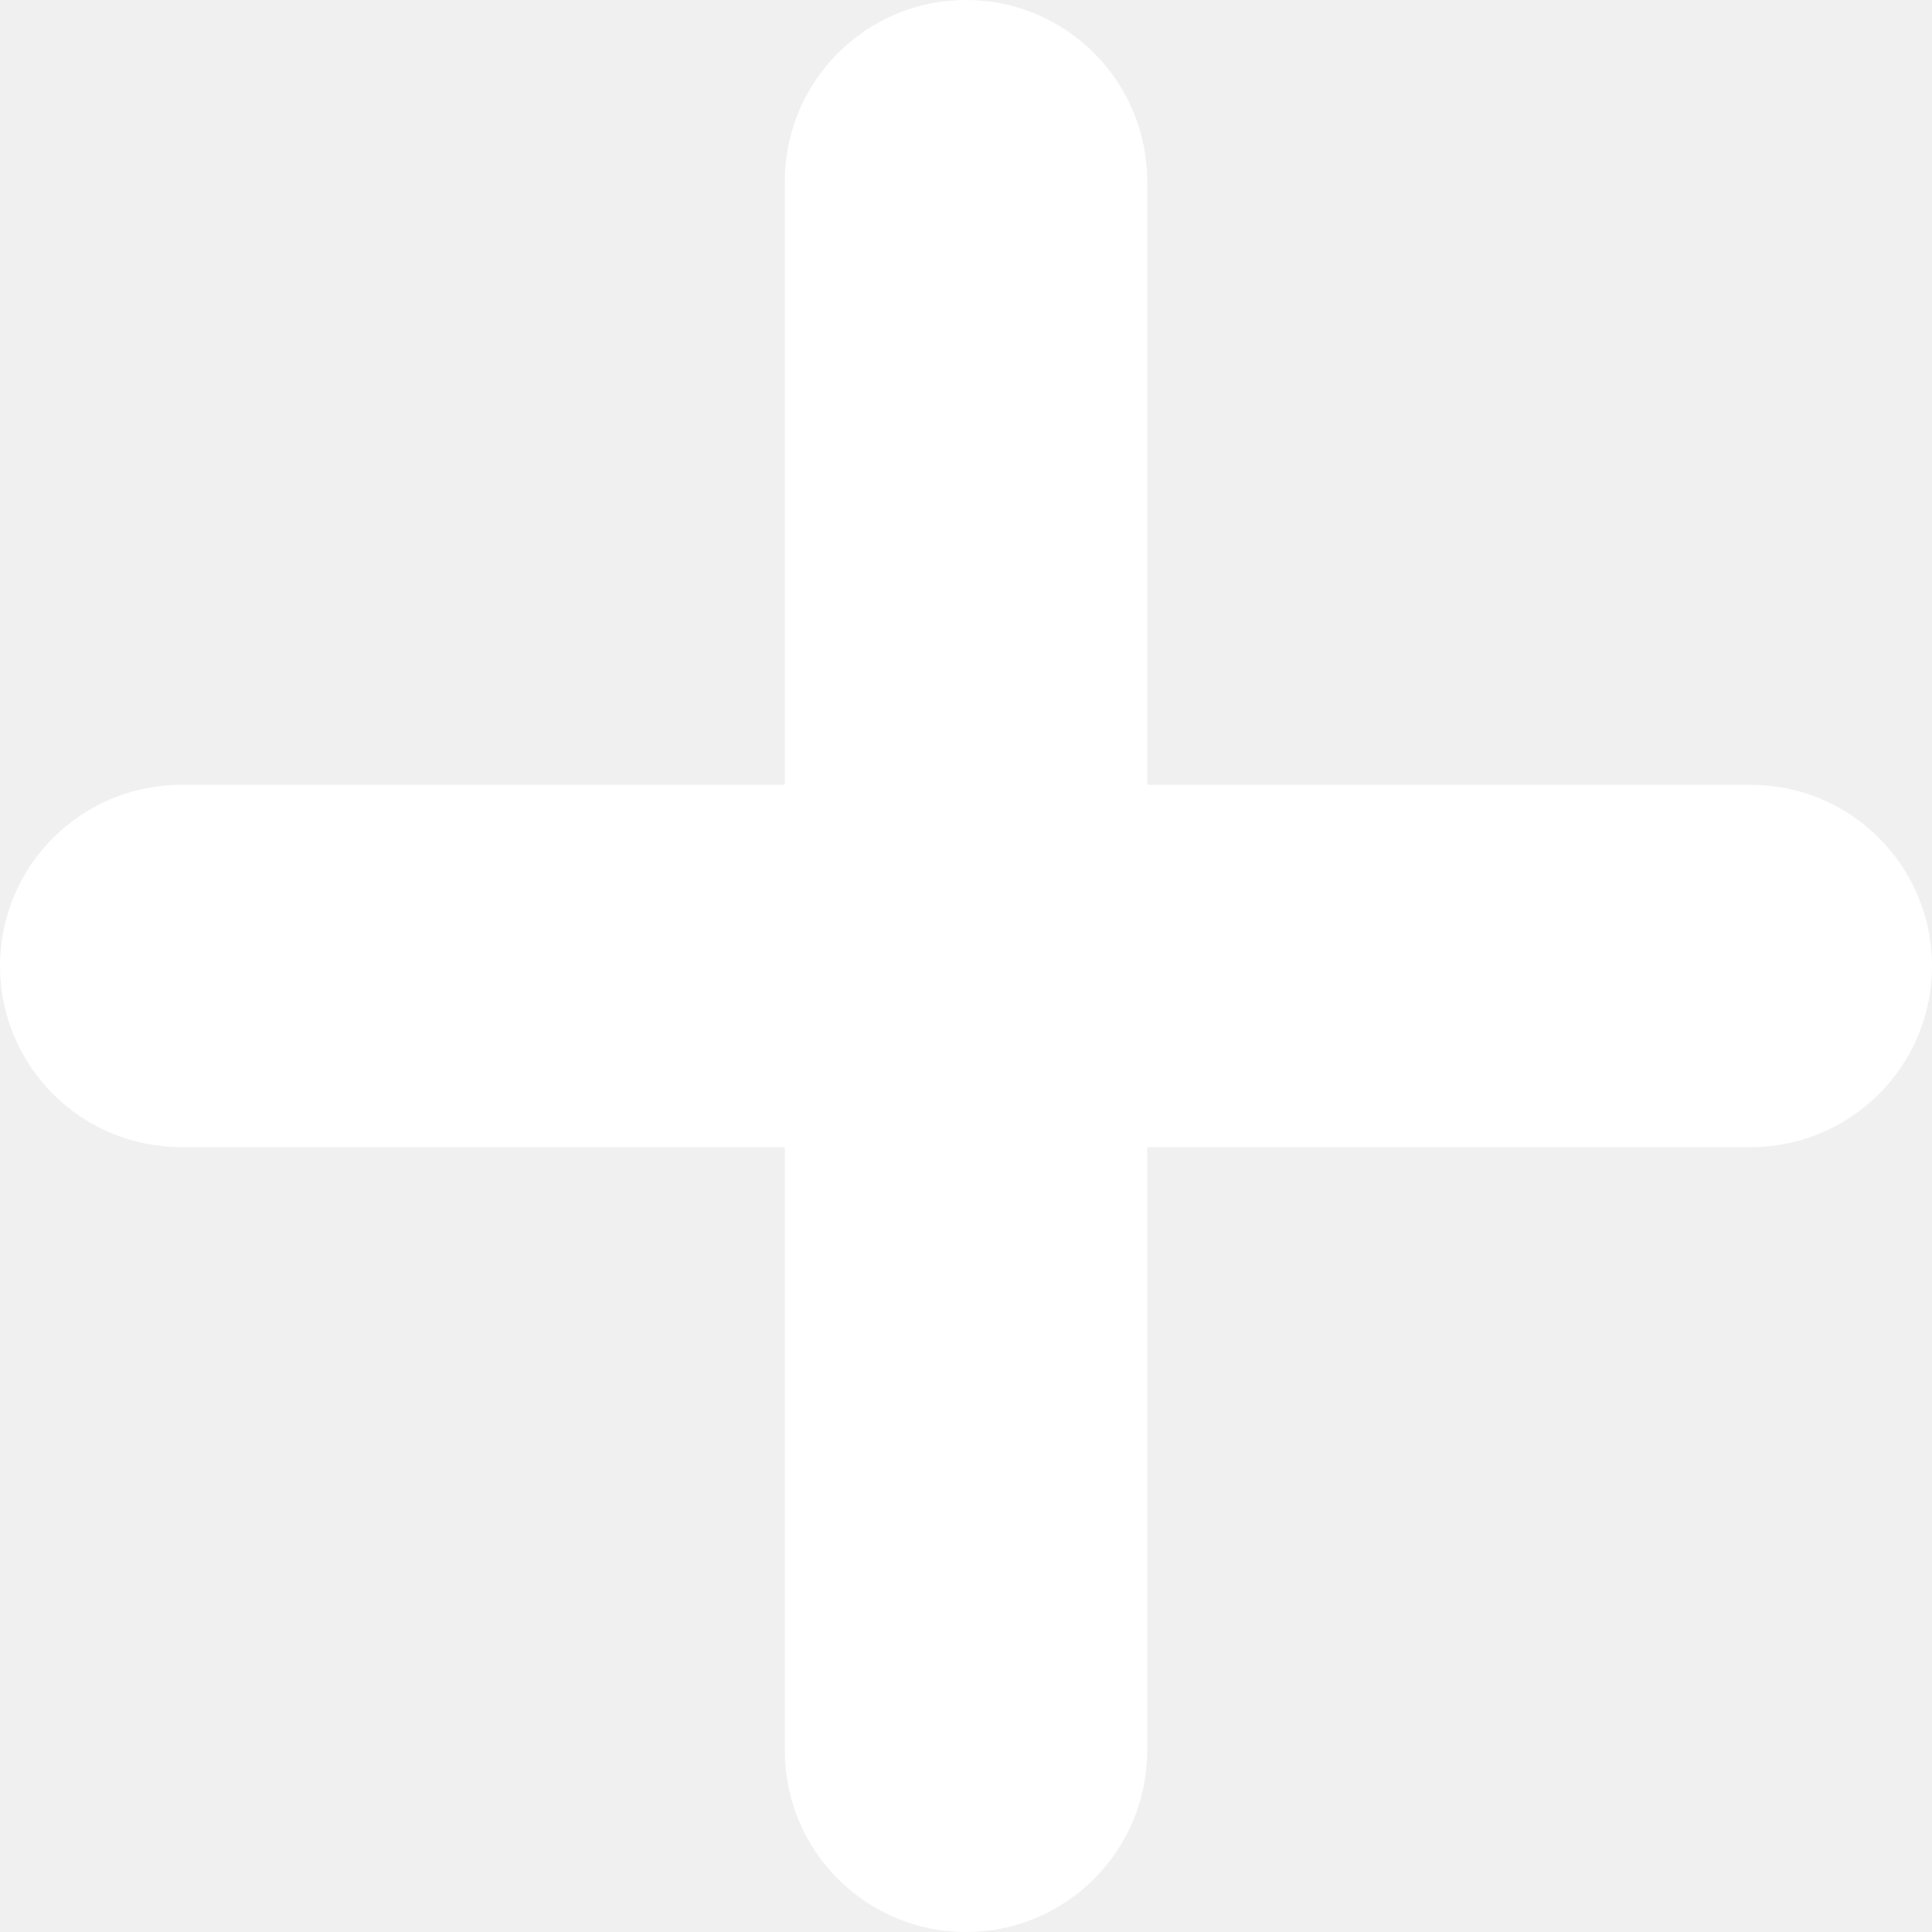
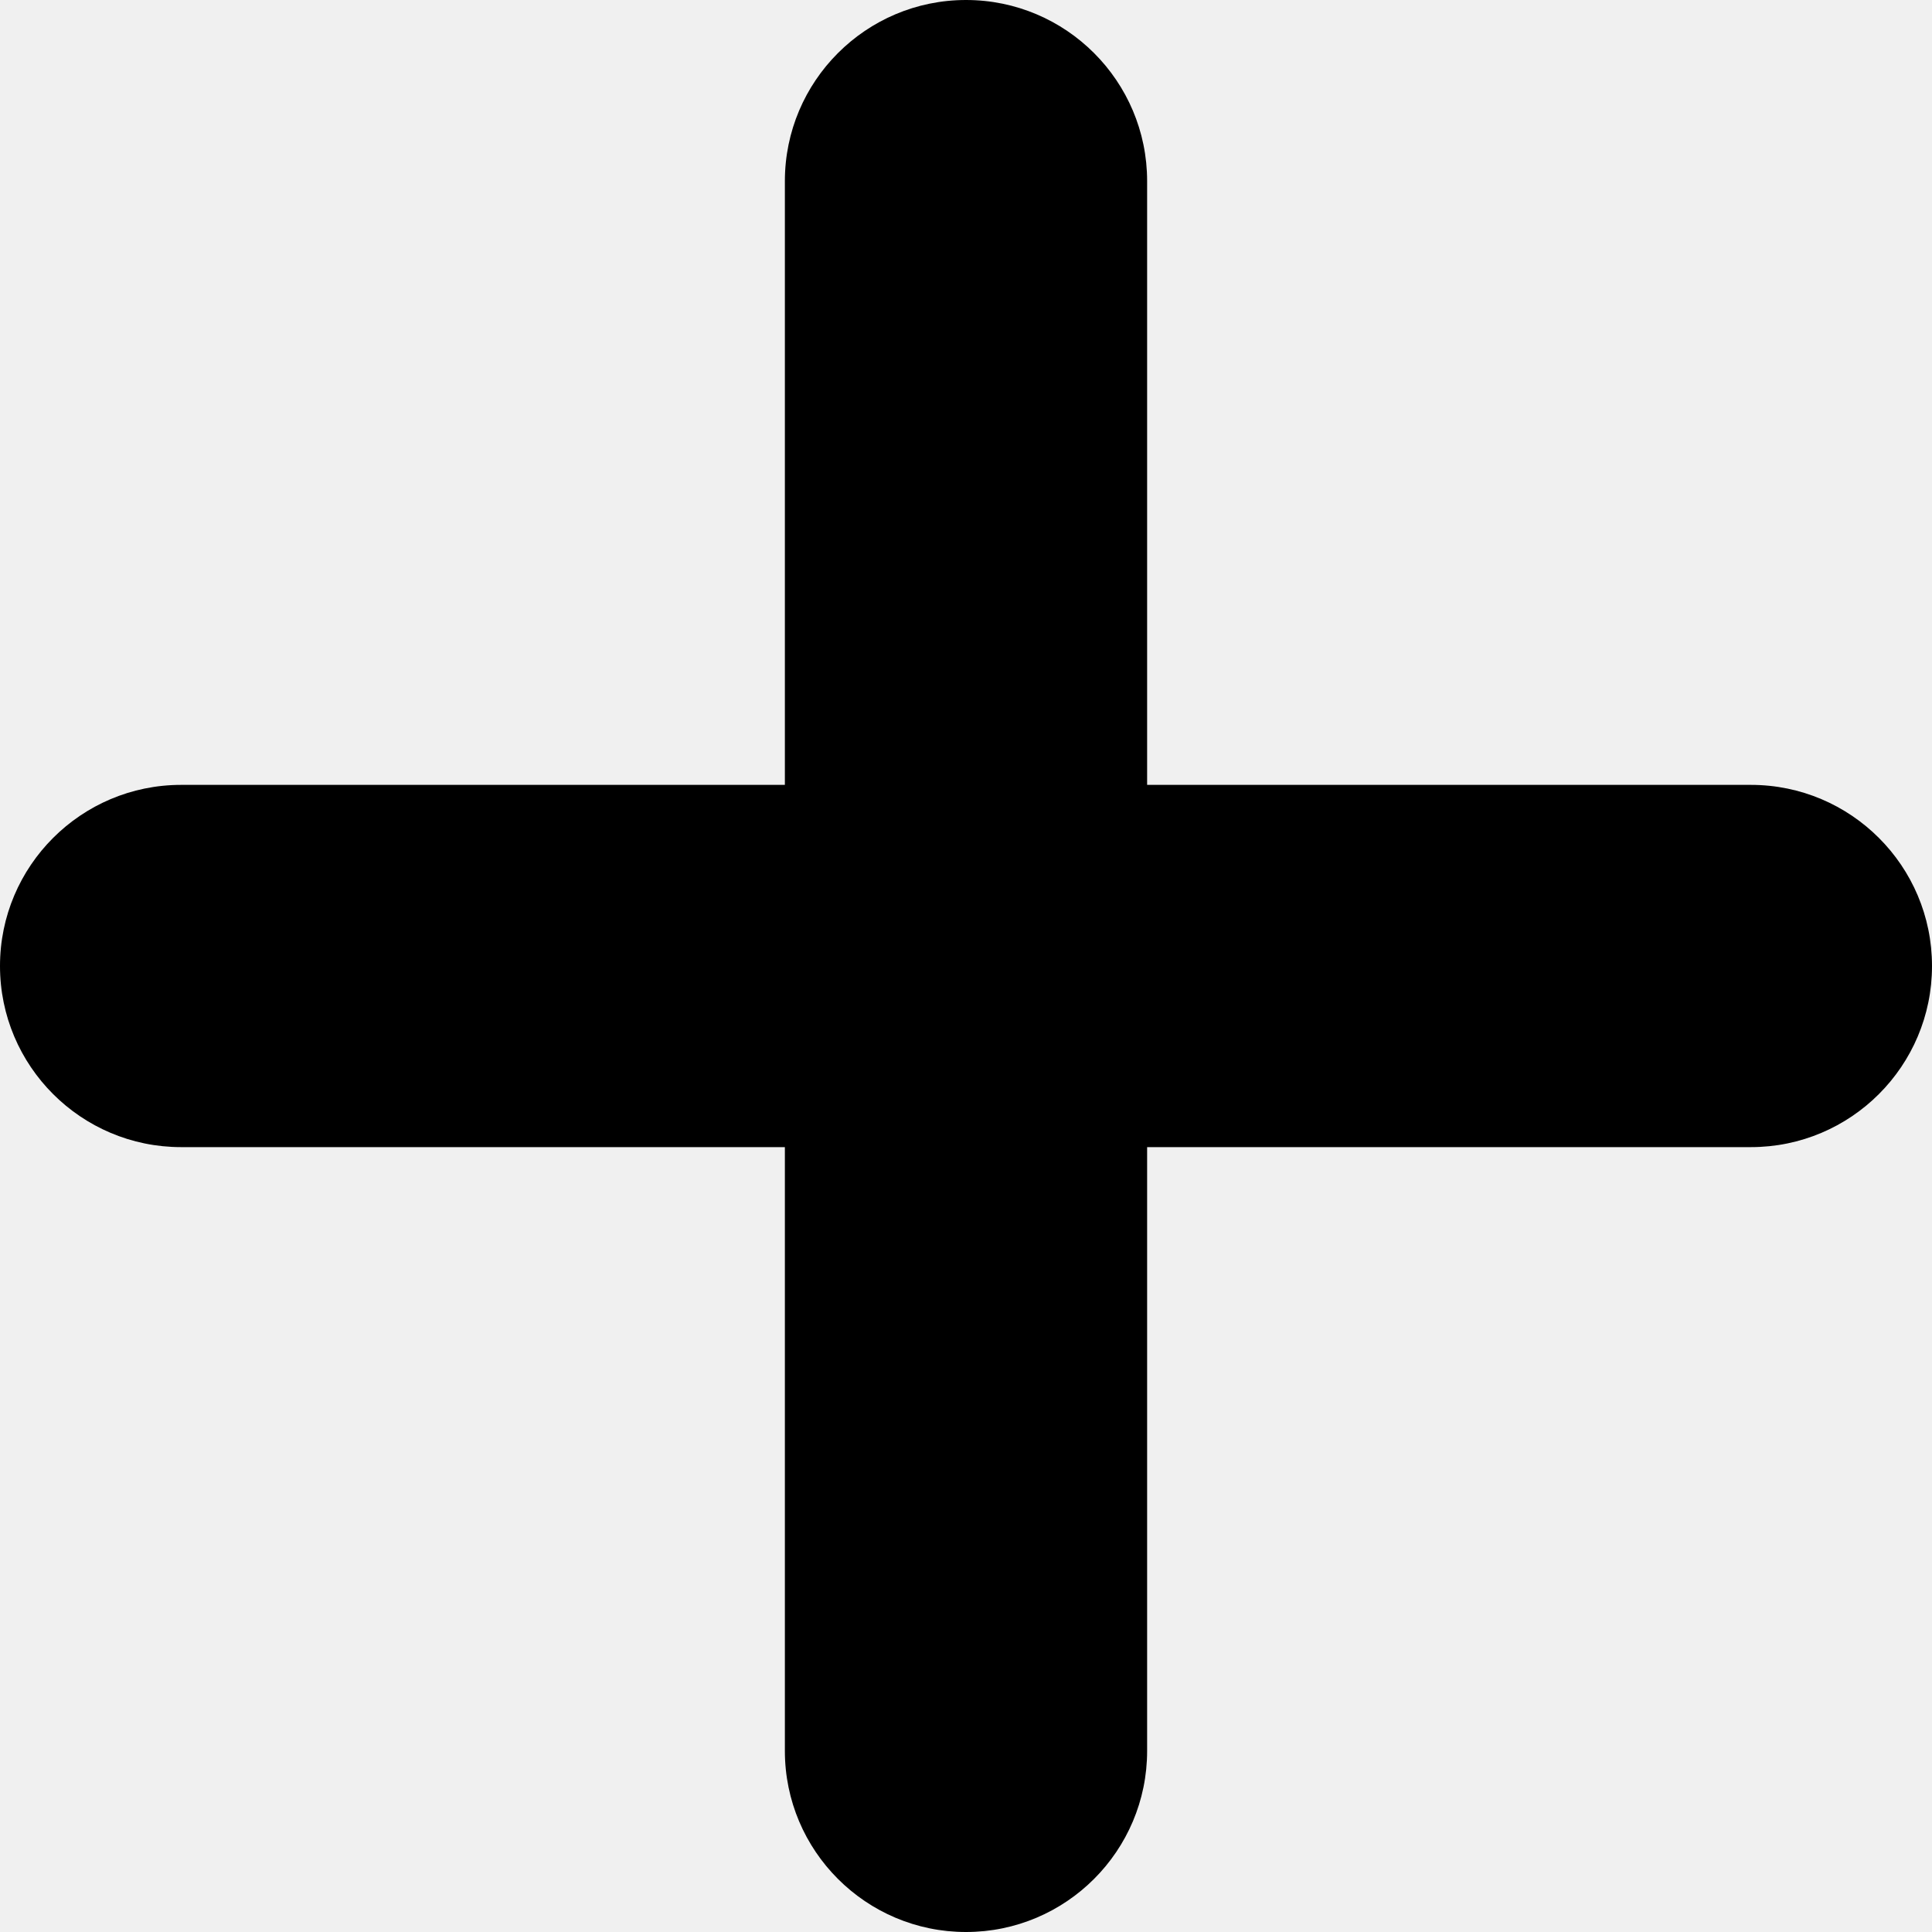
<svg xmlns="http://www.w3.org/2000/svg" width="16" height="16" viewBox="0 0 16 16" fill="none">
-   <path d="M6.5 1.5C6.5 0.672 7.172 0 8 0C8.828 0 9.5 0.672 9.5 1.5V14.5C9.5 15.328 8.828 16 8 16C7.172 16 6.5 15.328 6.5 14.5V1.5Z" fill="white" />
-   <path d="M14.5 6.5C15.328 6.5 16 7.172 16 8C16 8.828 15.328 9.5 14.5 9.5L1.5 9.5C0.672 9.5 -3.62117e-08 8.828 0 8C3.62117e-08 7.172 0.672 6.5 1.5 6.5L14.5 6.5Z" fill="white" />
+   <path d="M6.5 1.5C6.5 0.672 7.172 0 8 0C8.828 0 9.5 0.672 9.5 1.5V14.5C9.5 15.328 8.828 16 8 16C7.172 16 6.5 15.328 6.5 14.5V1.5Z" fill="currentColor" />
+   <path d="M14.5 6.5C15.328 6.5 16 7.172 16 8C16 8.828 15.328 9.5 14.5 9.5L1.5 9.5C0.672 9.5 -3.62117e-08 8.828 0 8C3.62117e-08 7.172 0.672 6.5 1.5 6.5L14.5 6.5Z" fill="currentColor" />
</svg>
